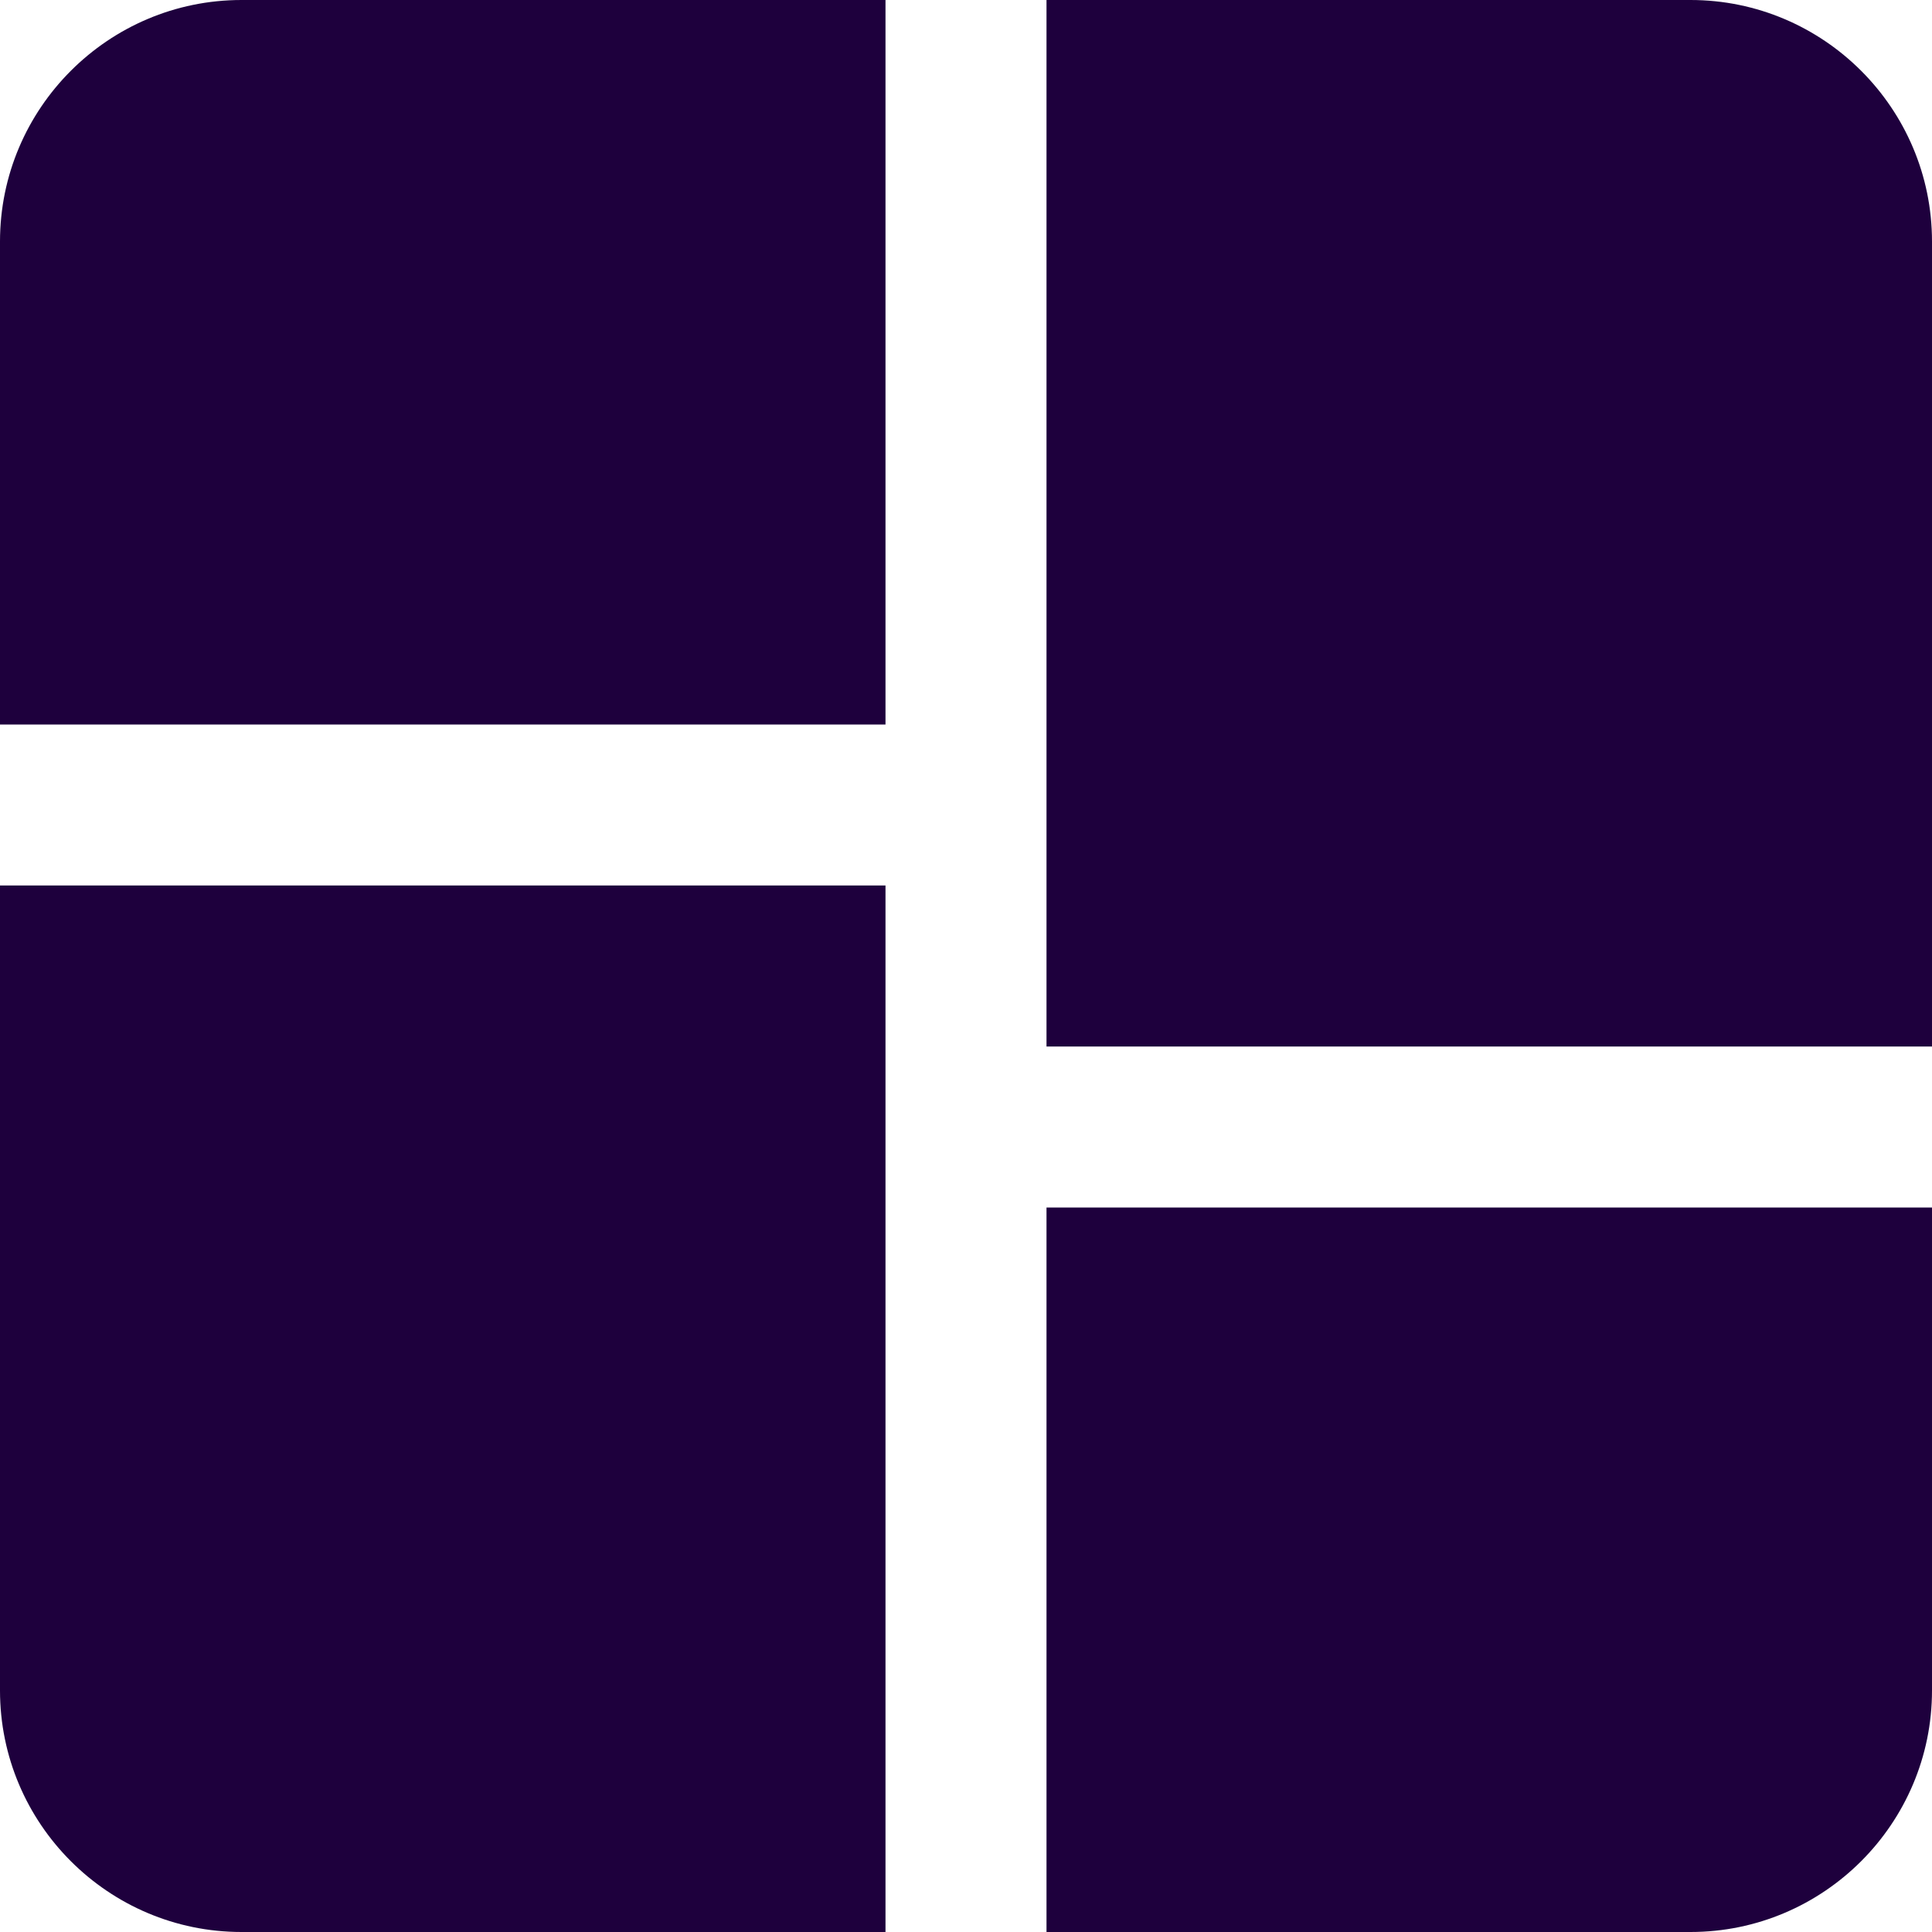
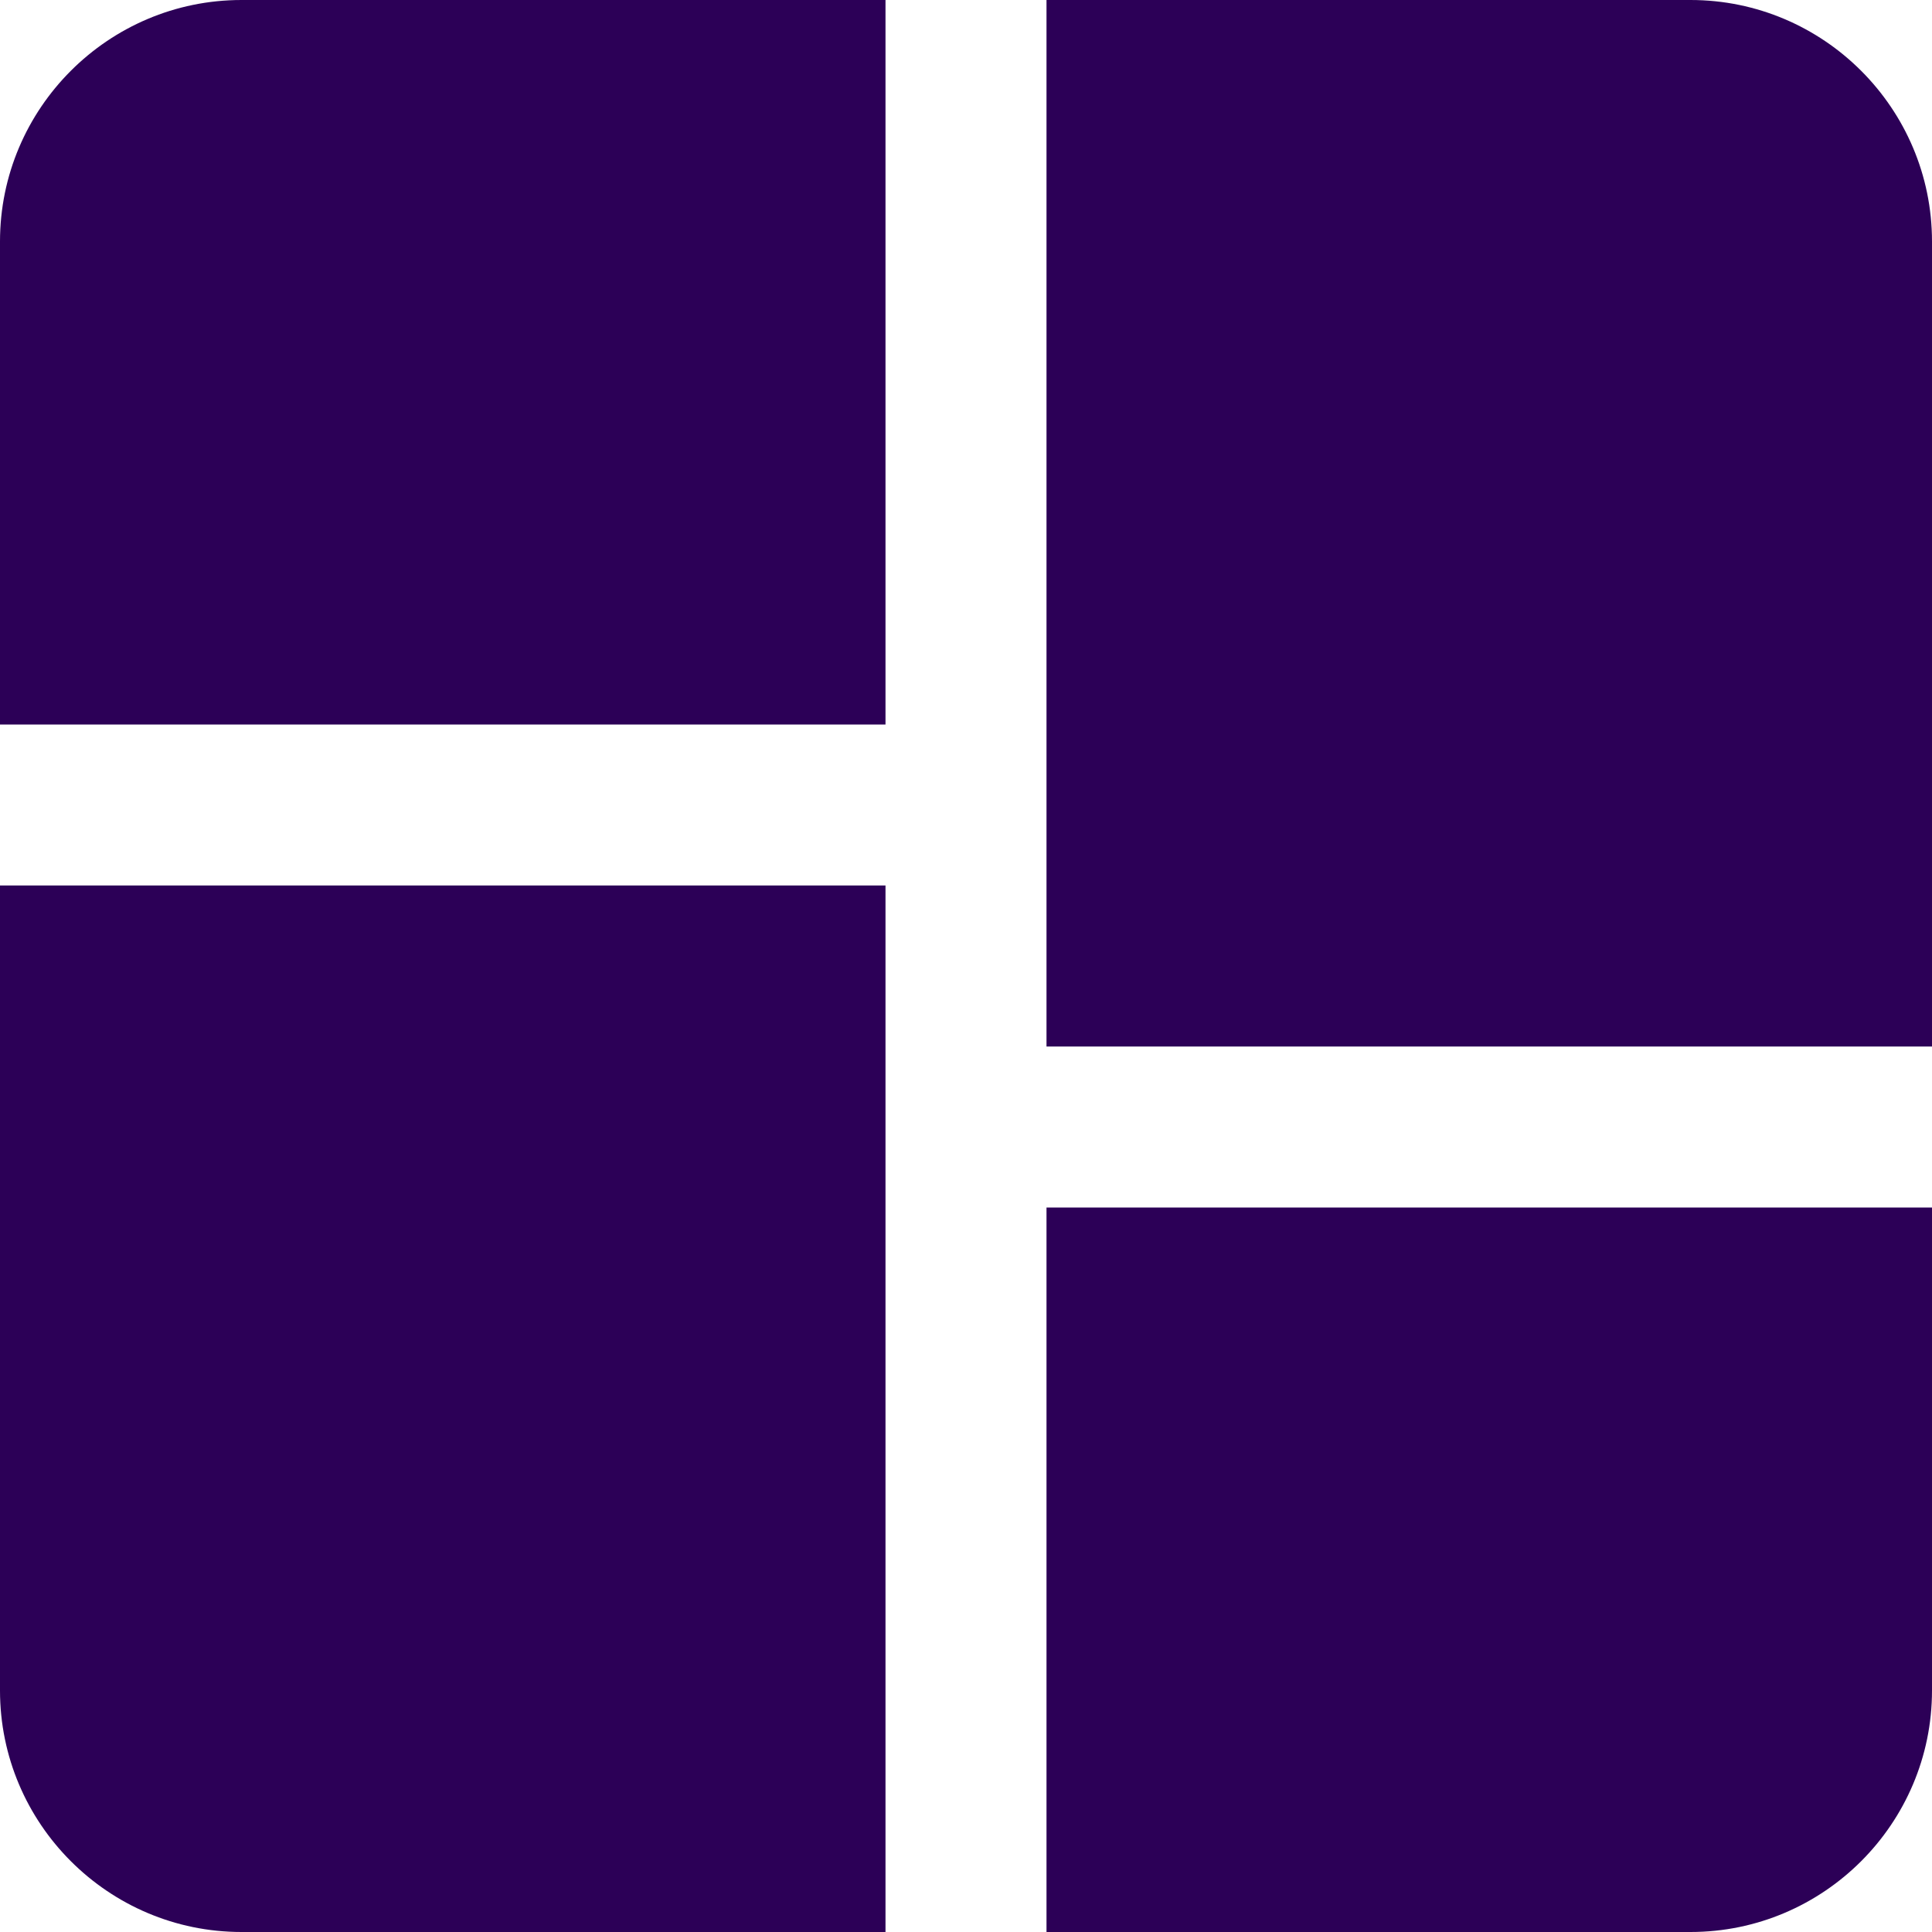
<svg xmlns="http://www.w3.org/2000/svg" id="Layer_1" data-name="Layer 1" viewBox="0 0 24 24">
-   <path fill="#1e003d" d="m0,3v6h11V0H3C1.346,0,0,1.346,0,3Zm13,21h8c1.654,0,3-1.346,3-3v-6h-11v9ZM21,0h-8v13h11V3c0-1.654-1.346-3-3-3ZM0,21c0,1.654,1.346,3,3,3h8v-13H0v10Z" />
+   <path fill="#2c0057" d="m0,3v6h11V0H3C1.346,0,0,1.346,0,3Zm13,21h8c1.654,0,3-1.346,3-3v-6h-11v9ZM21,0h-8v13h11V3c0-1.654-1.346-3-3-3ZM0,21c0,1.654,1.346,3,3,3h8v-13H0v10Z" />
</svg>
